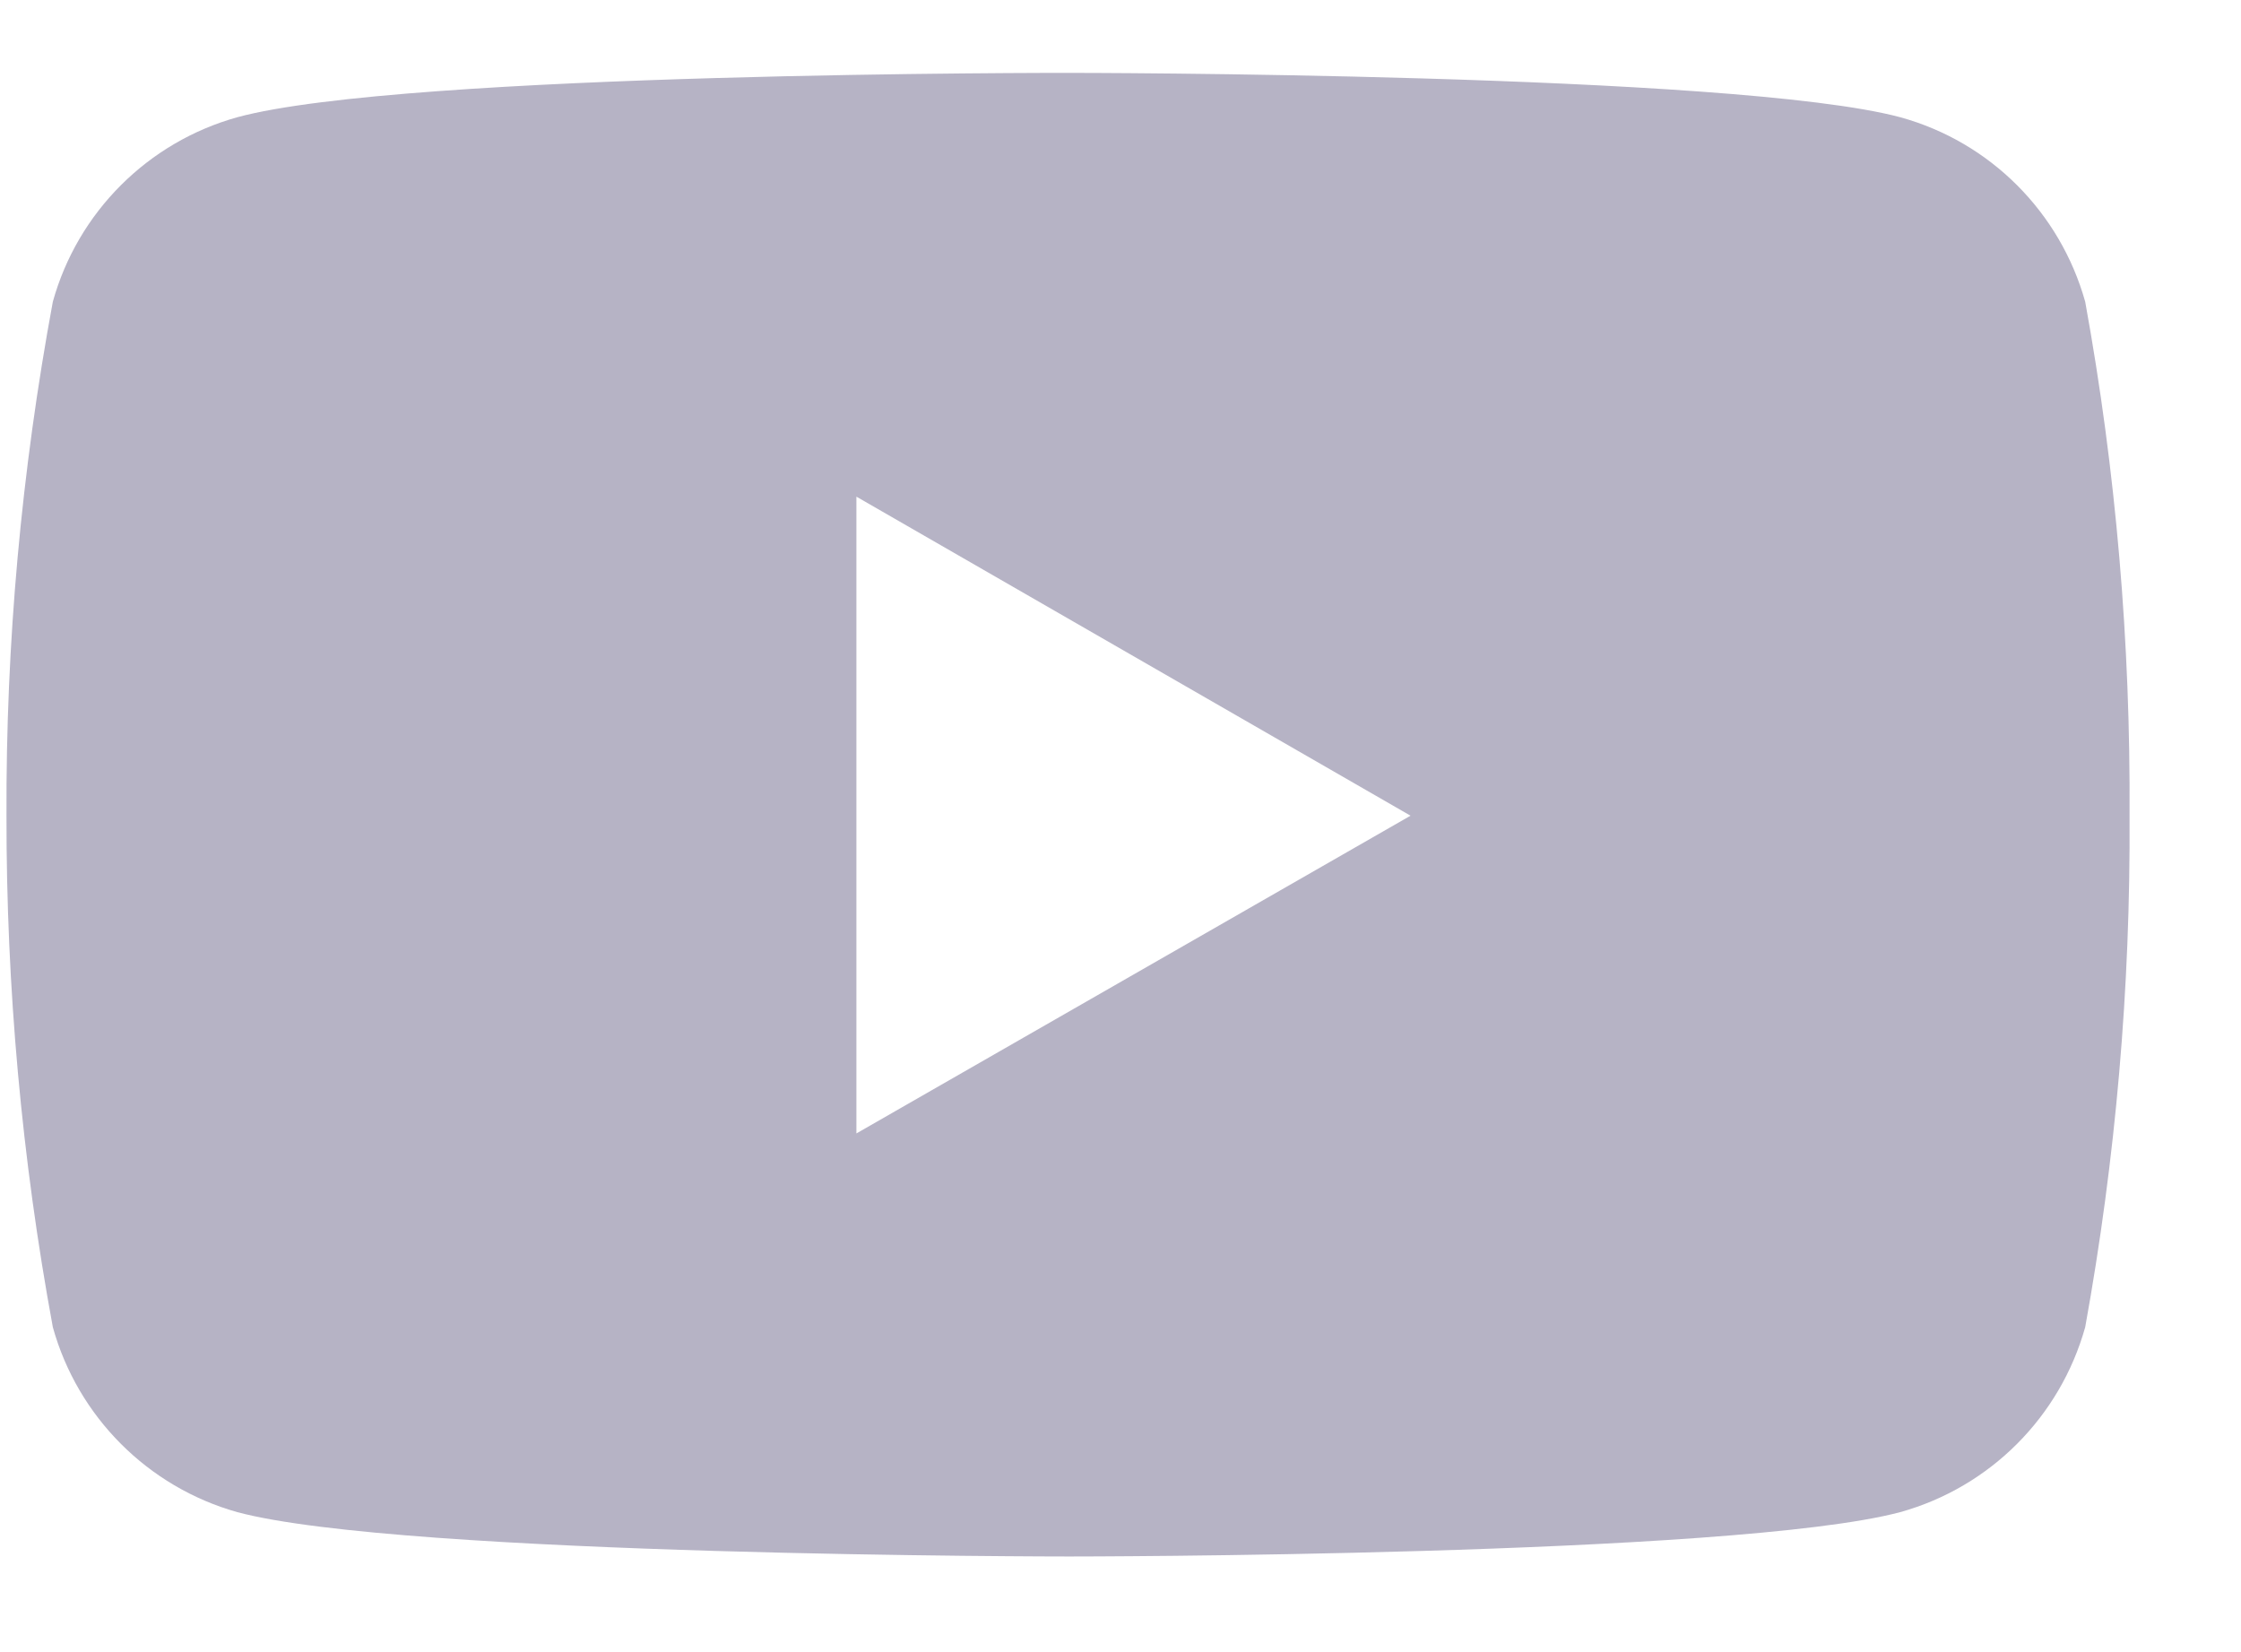
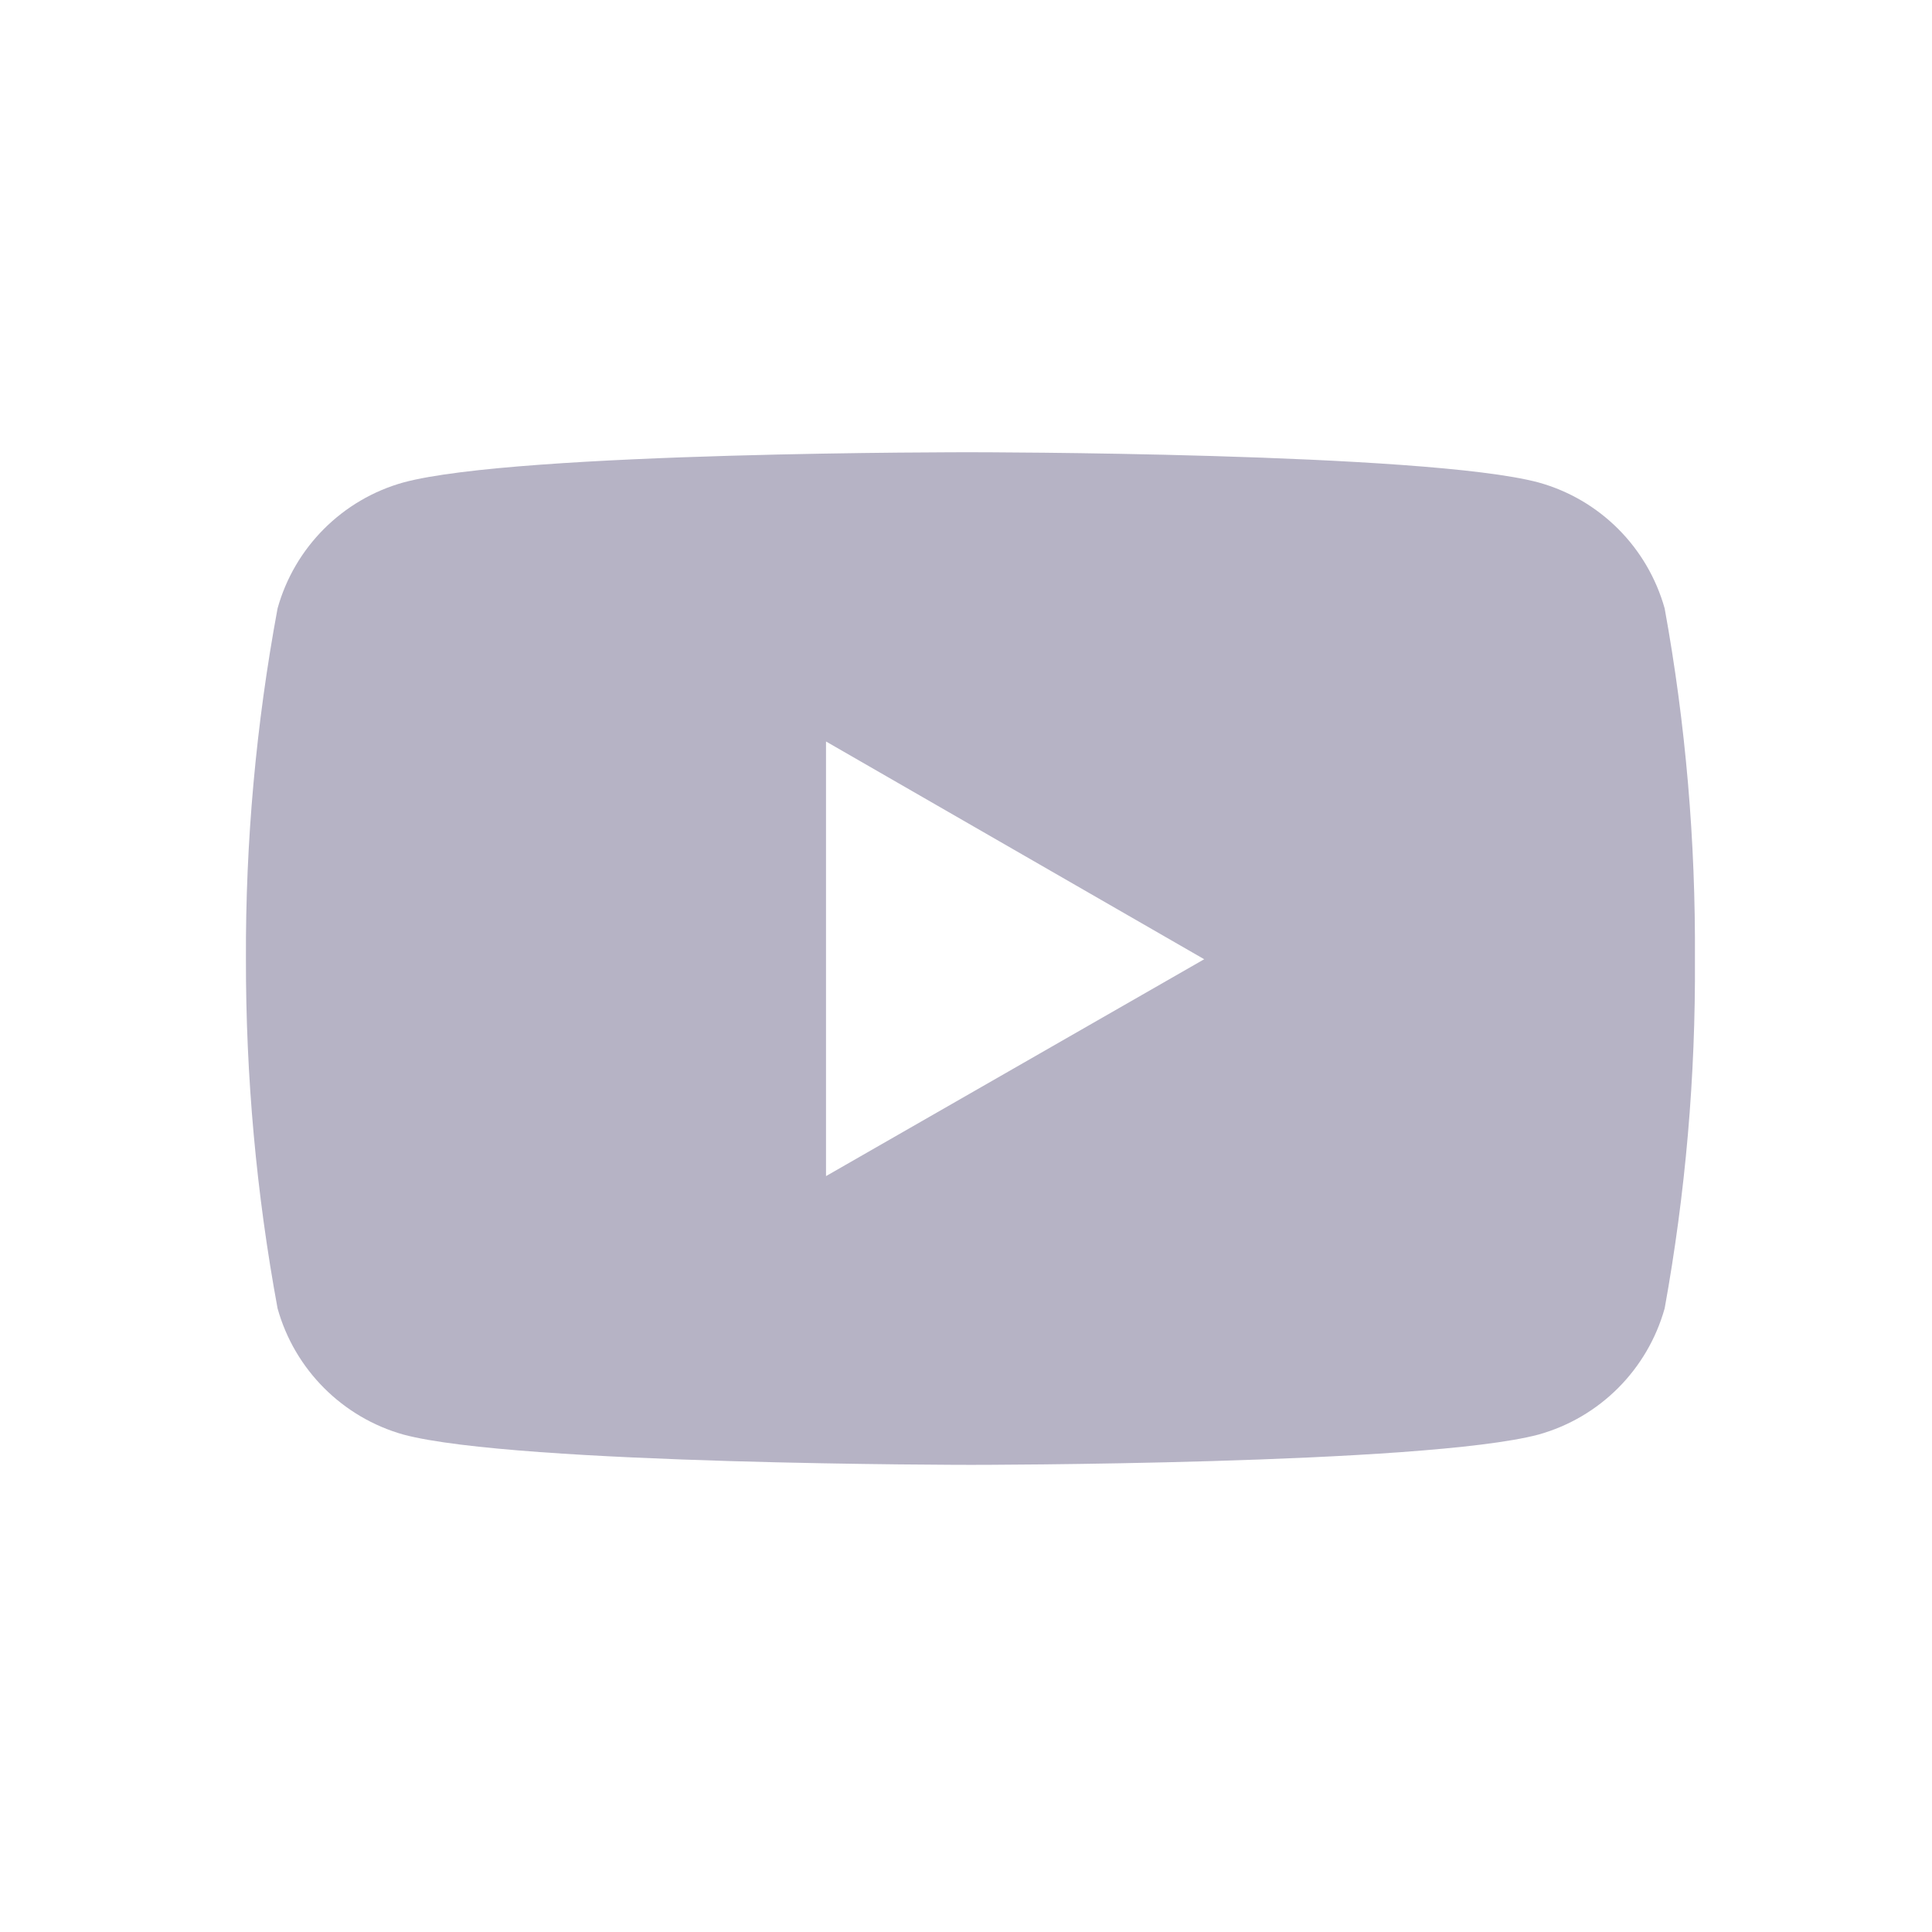
- <svg xmlns="http://www.w3.org/2000/svg" width="19" height="14" viewBox="0 0 19 14" fill="none">
-   <path d="M17.679 2.558C17.466 1.799 16.874 1.204 16.111 0.994C14.707 0.618 9.064 0.618 9.064 0.618C9.064 0.618 3.431 0.609 2.012 0.994C1.254 1.205 0.659 1.799 0.448 2.558C0.181 3.997 0.049 5.453 0.055 6.916C0.053 8.37 0.184 9.824 0.448 11.253C0.659 12.012 1.254 12.608 2.012 12.821C3.416 13.197 9.064 13.197 9.064 13.197C9.064 13.197 14.693 13.197 16.111 12.821C16.874 12.608 17.466 12.013 17.679 11.253C17.938 9.824 18.064 8.37 18.055 6.916C18.064 5.453 17.941 3.997 17.679 2.558ZM7.261 9.61V4.211L11.959 6.916L7.261 9.61Z" fill="#B6B3C5" />
+ <svg xmlns="http://www.w3.org/2000/svg" width="24" height="24" viewBox="0 0 24 24" fill="none">
+   <path d="M20.679 7.558C20.466 6.799 19.874 6.204 19.111 5.993C17.707 5.618 12.064 5.618 12.064 5.618C12.064 5.618 6.431 5.609 5.012 5.993C4.254 6.204 3.659 6.799 3.448 7.558C3.181 8.997 3.049 10.453 3.055 11.916C3.053 13.37 3.184 14.823 3.448 16.253C3.659 17.012 4.254 17.608 5.012 17.821C6.416 18.197 12.064 18.197 12.064 18.197C12.064 18.197 17.693 18.197 19.111 17.821C19.874 17.608 20.466 17.013 20.679 16.253C20.938 14.823 21.064 13.37 21.055 11.916C21.064 10.453 20.941 8.997 20.679 7.558ZM10.261 14.61V9.211L14.959 11.916L10.261 14.61Z" fill="#B6B3C5" />
</svg>
